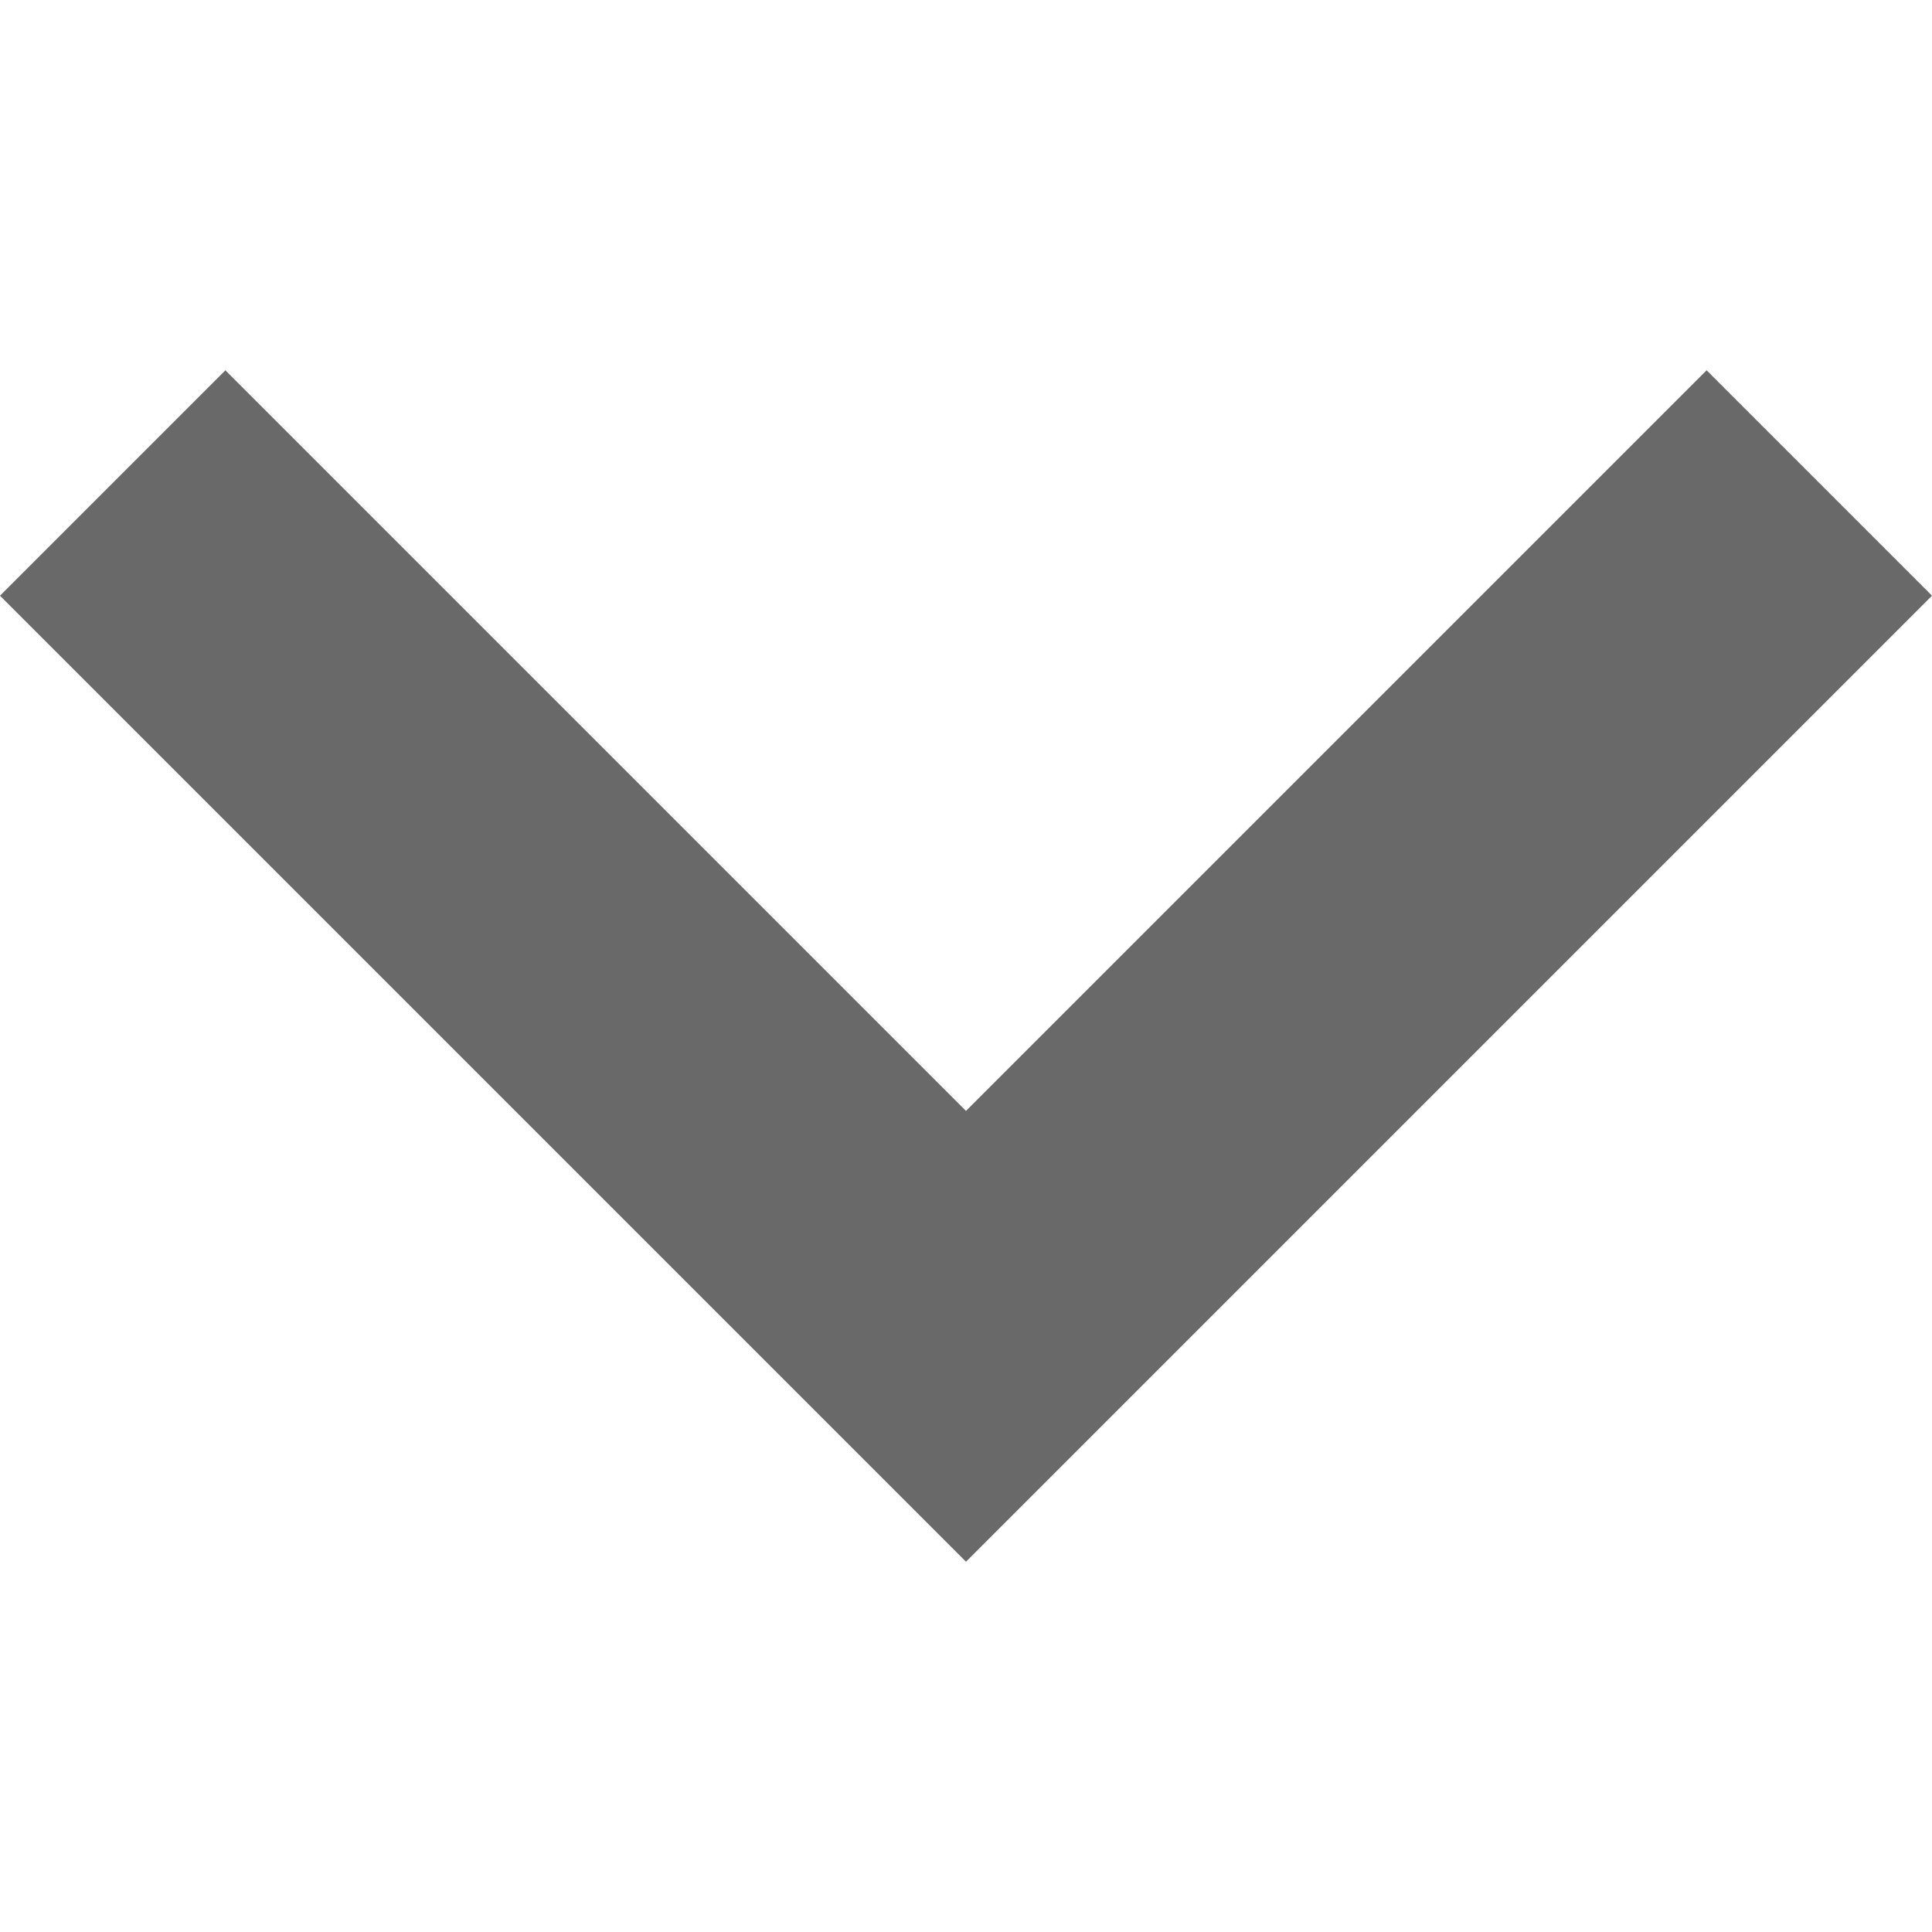
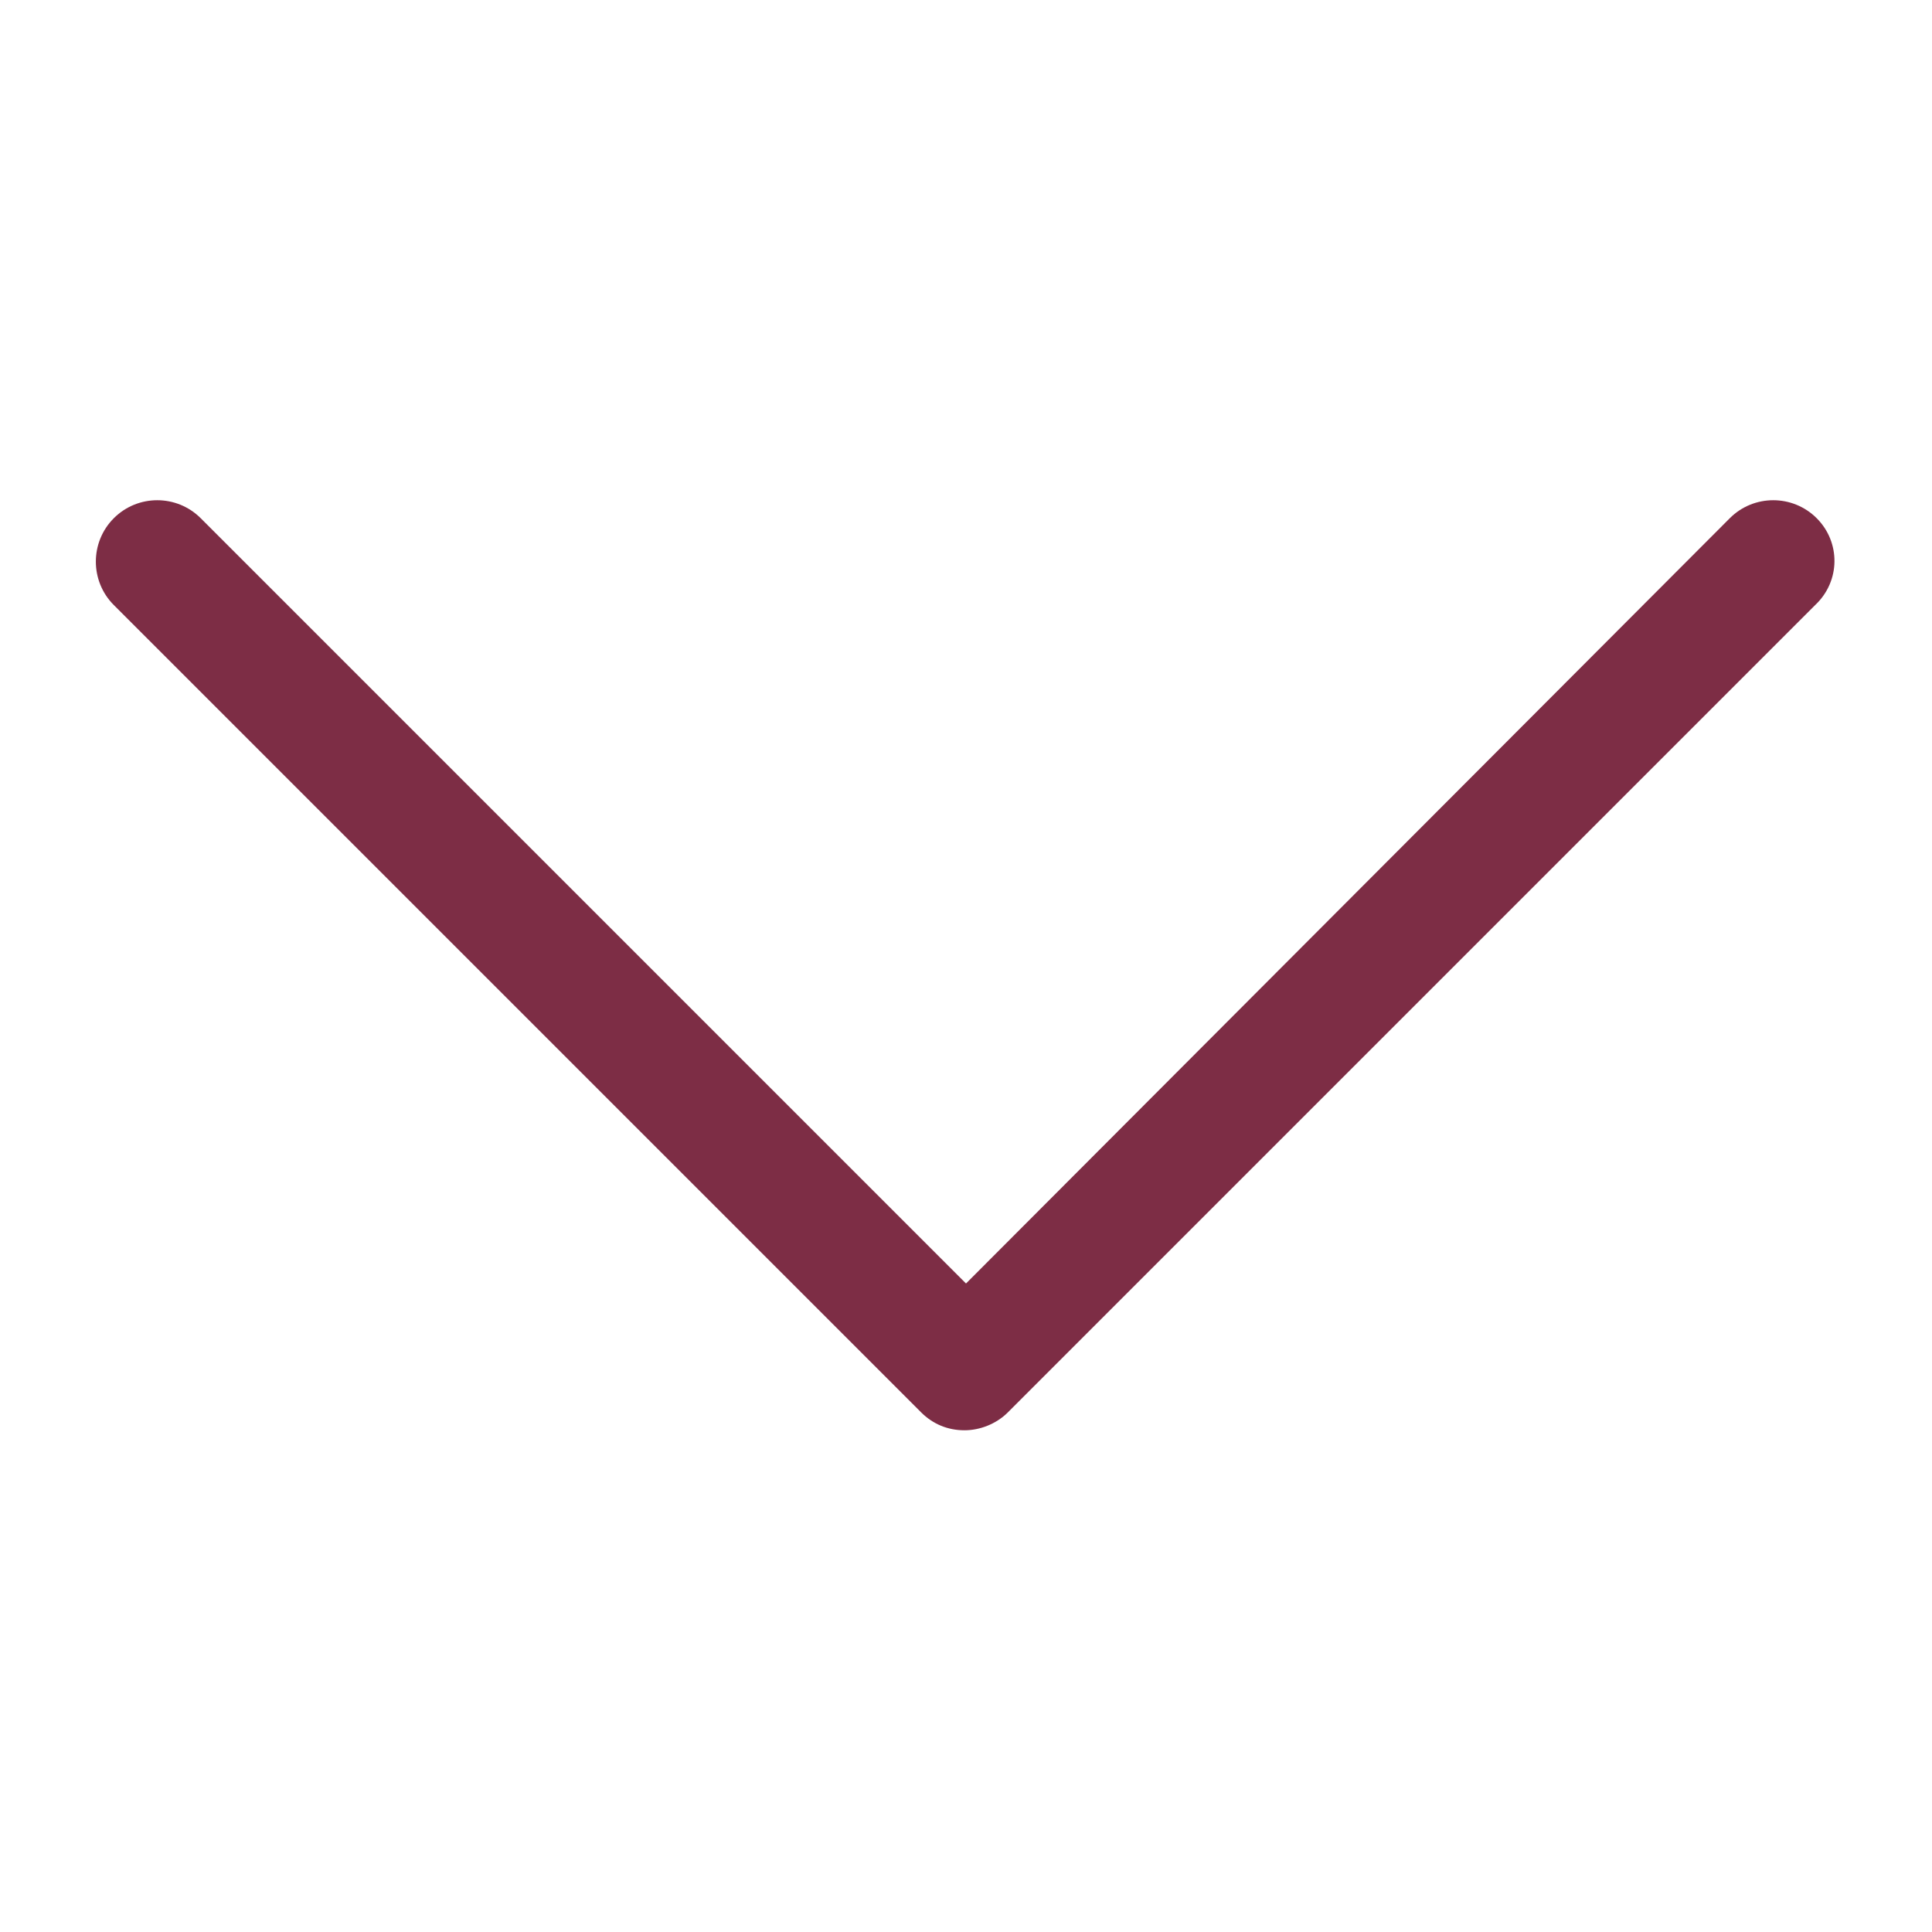
- <svg xmlns="http://www.w3.org/2000/svg" version="1.1" id="Capa_1" x="0px" y="0px" width="512px" height="512px" viewBox="0 0 306 306" style="enable-background:new 0 0 306 306;" xml:space="preserve">
+ <svg xmlns="http://www.w3.org/2000/svg" version="1.1" viewBox="0 0 129 129" enable-background="new 0 0 129 129" width="512px" height="512px">
  <g>
-     <g id="expand-more">
-       <polygon points="270.3,58.65 153,175.95 35.7,58.65 0,94.35 153,247.35 306,94.35   " fill="#696969" />
-     </g>
+     <path d="m121.3,34.6c-1.6-1.6-4.2-1.6-5.8,0l-51,51.1-51.1-51.1c-1.6-1.6-4.2-1.6-5.8,0-1.6,1.6-1.6,4.2 0,5.8l53.9,53.9c0.8,0.8 1.8,1.2 2.9,1.2 1,0 2.1-0.4 2.9-1.2l53.9-53.9c1.7-1.6 1.7-4.2 0.1-5.8z" fill="#7d2d45" />
  </g>
-   <g>
- </g>
-   <g>
- </g>
-   <g>
- </g>
-   <g>
- </g>
-   <g>
- </g>
-   <g>
- </g>
-   <g>
- </g>
-   <g>
- </g>
-   <g>
- </g>
-   <g>
- </g>
-   <g>
- </g>
-   <g>
- </g>
-   <g>
- </g>
-   <g>
- </g>
-   <g>
- </g>
</svg>
